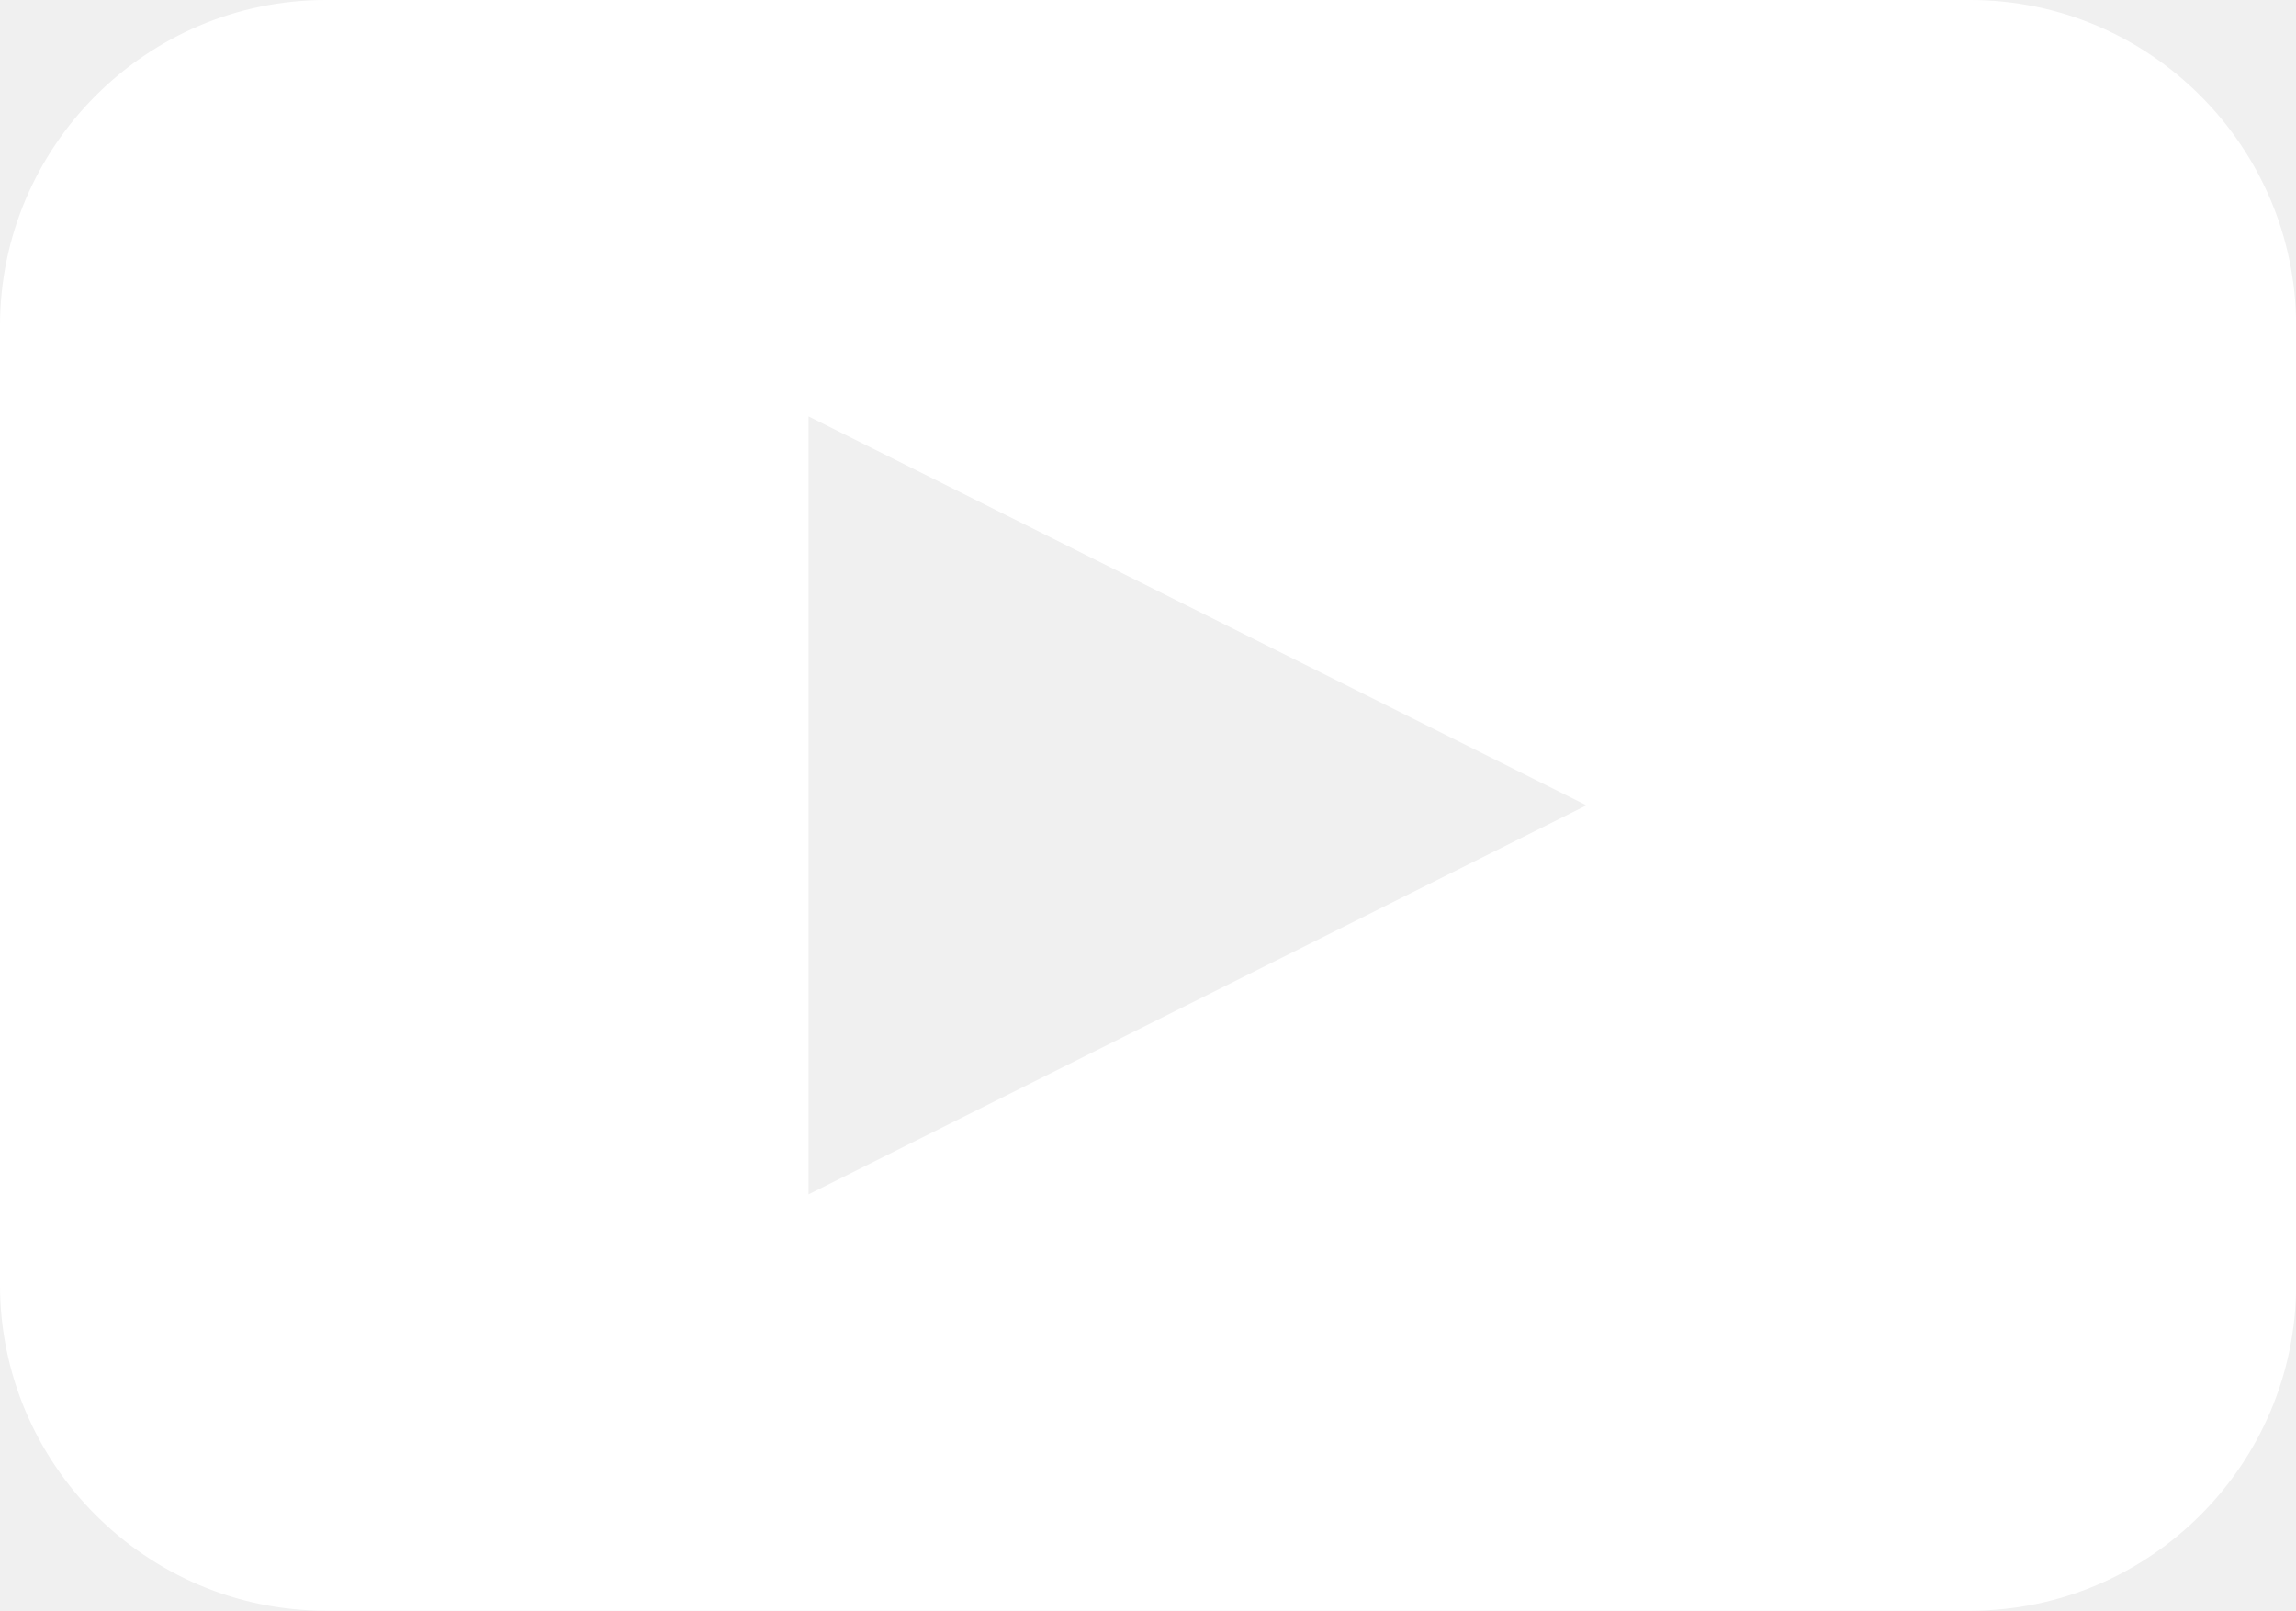
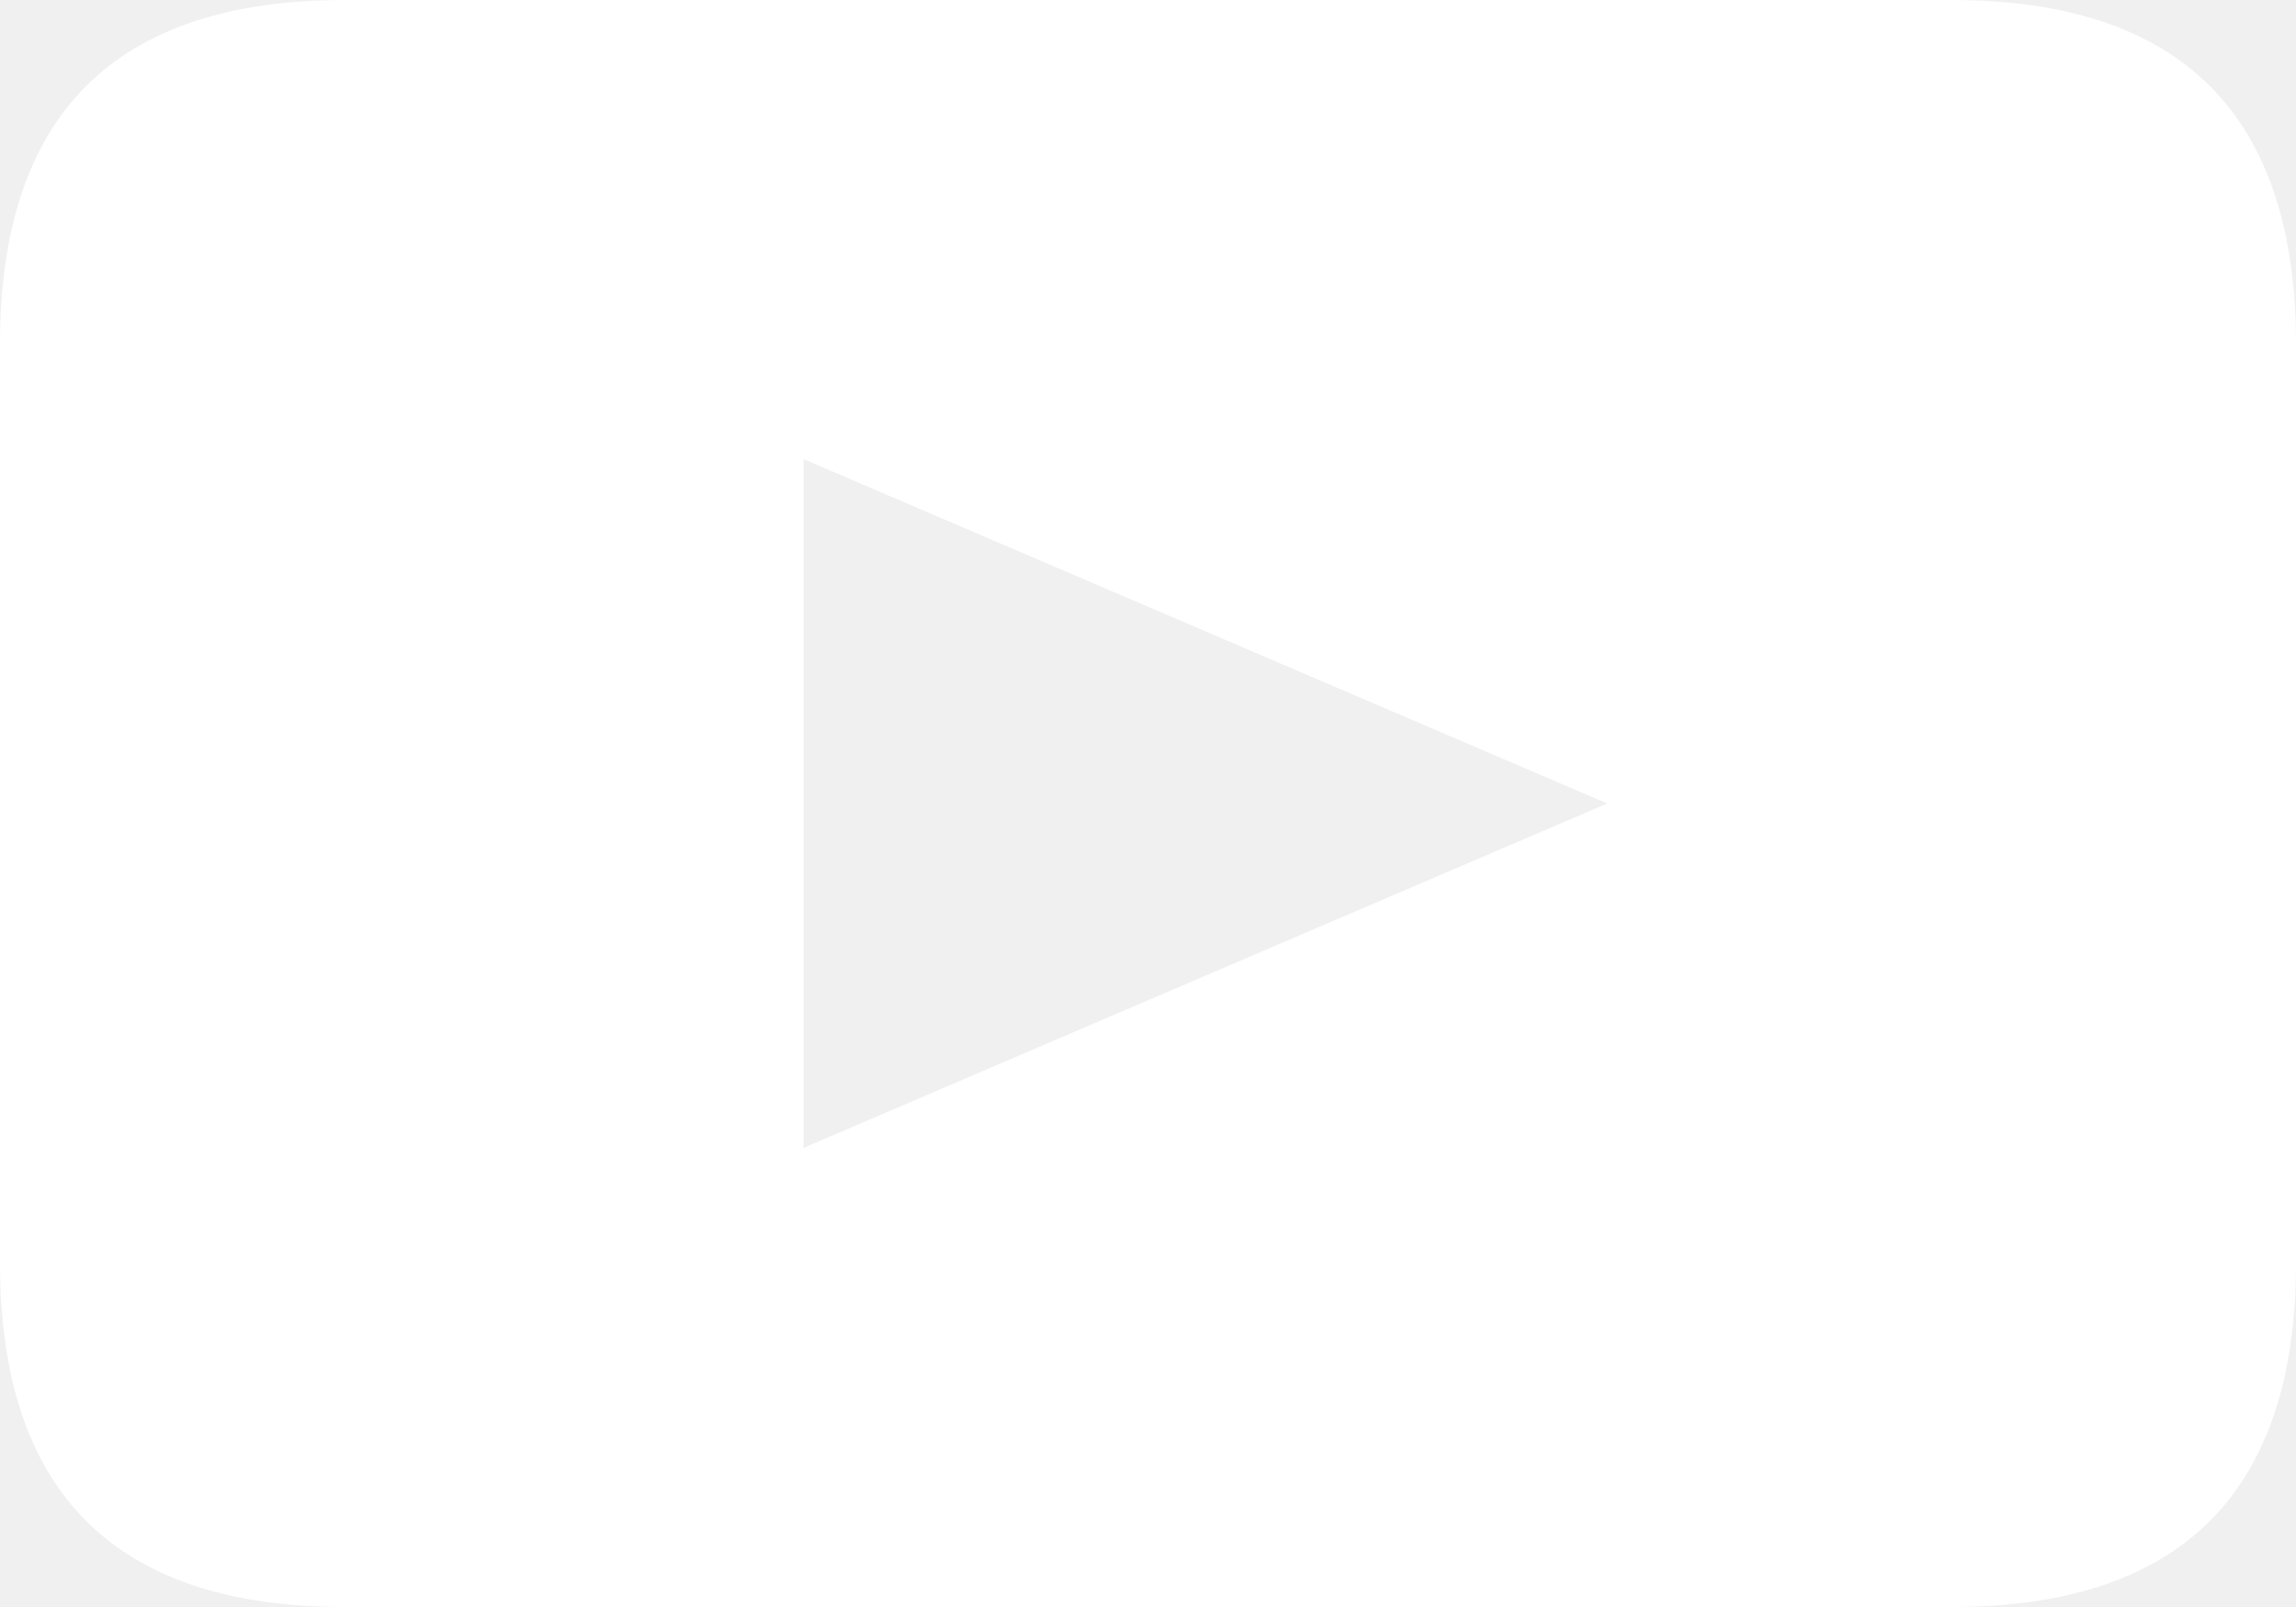
- <svg xmlns="http://www.w3.org/2000/svg" version="1.0" id="Layer_1" x="0px" y="0px" width="19.979px" height="14.015px" viewBox="0 0 19.979 14.015" enable-background="new 0 0 19.979 14.015" xml:space="preserve">
-   <path fill="#ffffff" d="M17.145,0H2.835C1.275,0,0,1.275,0,2.835v8.345c0,1.56,1.275,2.835,2.835,2.835h14.31c1.56,0,2.835-1.275,2.835-2.835V2.835 C19.979,1.275,18.704,0,17.145,0z M7.036,10.392V3.623l6.769,3.384L7.036,10.392z" />
+ <svg xmlns="http://www.w3.org/2000/svg" width="20" height="14" version="1.0">
+   <defs />
+   <path fill="#fff" d="M17 0H3C1 0 0 1 0 3v8c0 2 1 3 3 3h14c2 0 3-1 3-3V3c0-2-1-3-3-3zM7 10V4l7 3-7 3z" />
</svg>
